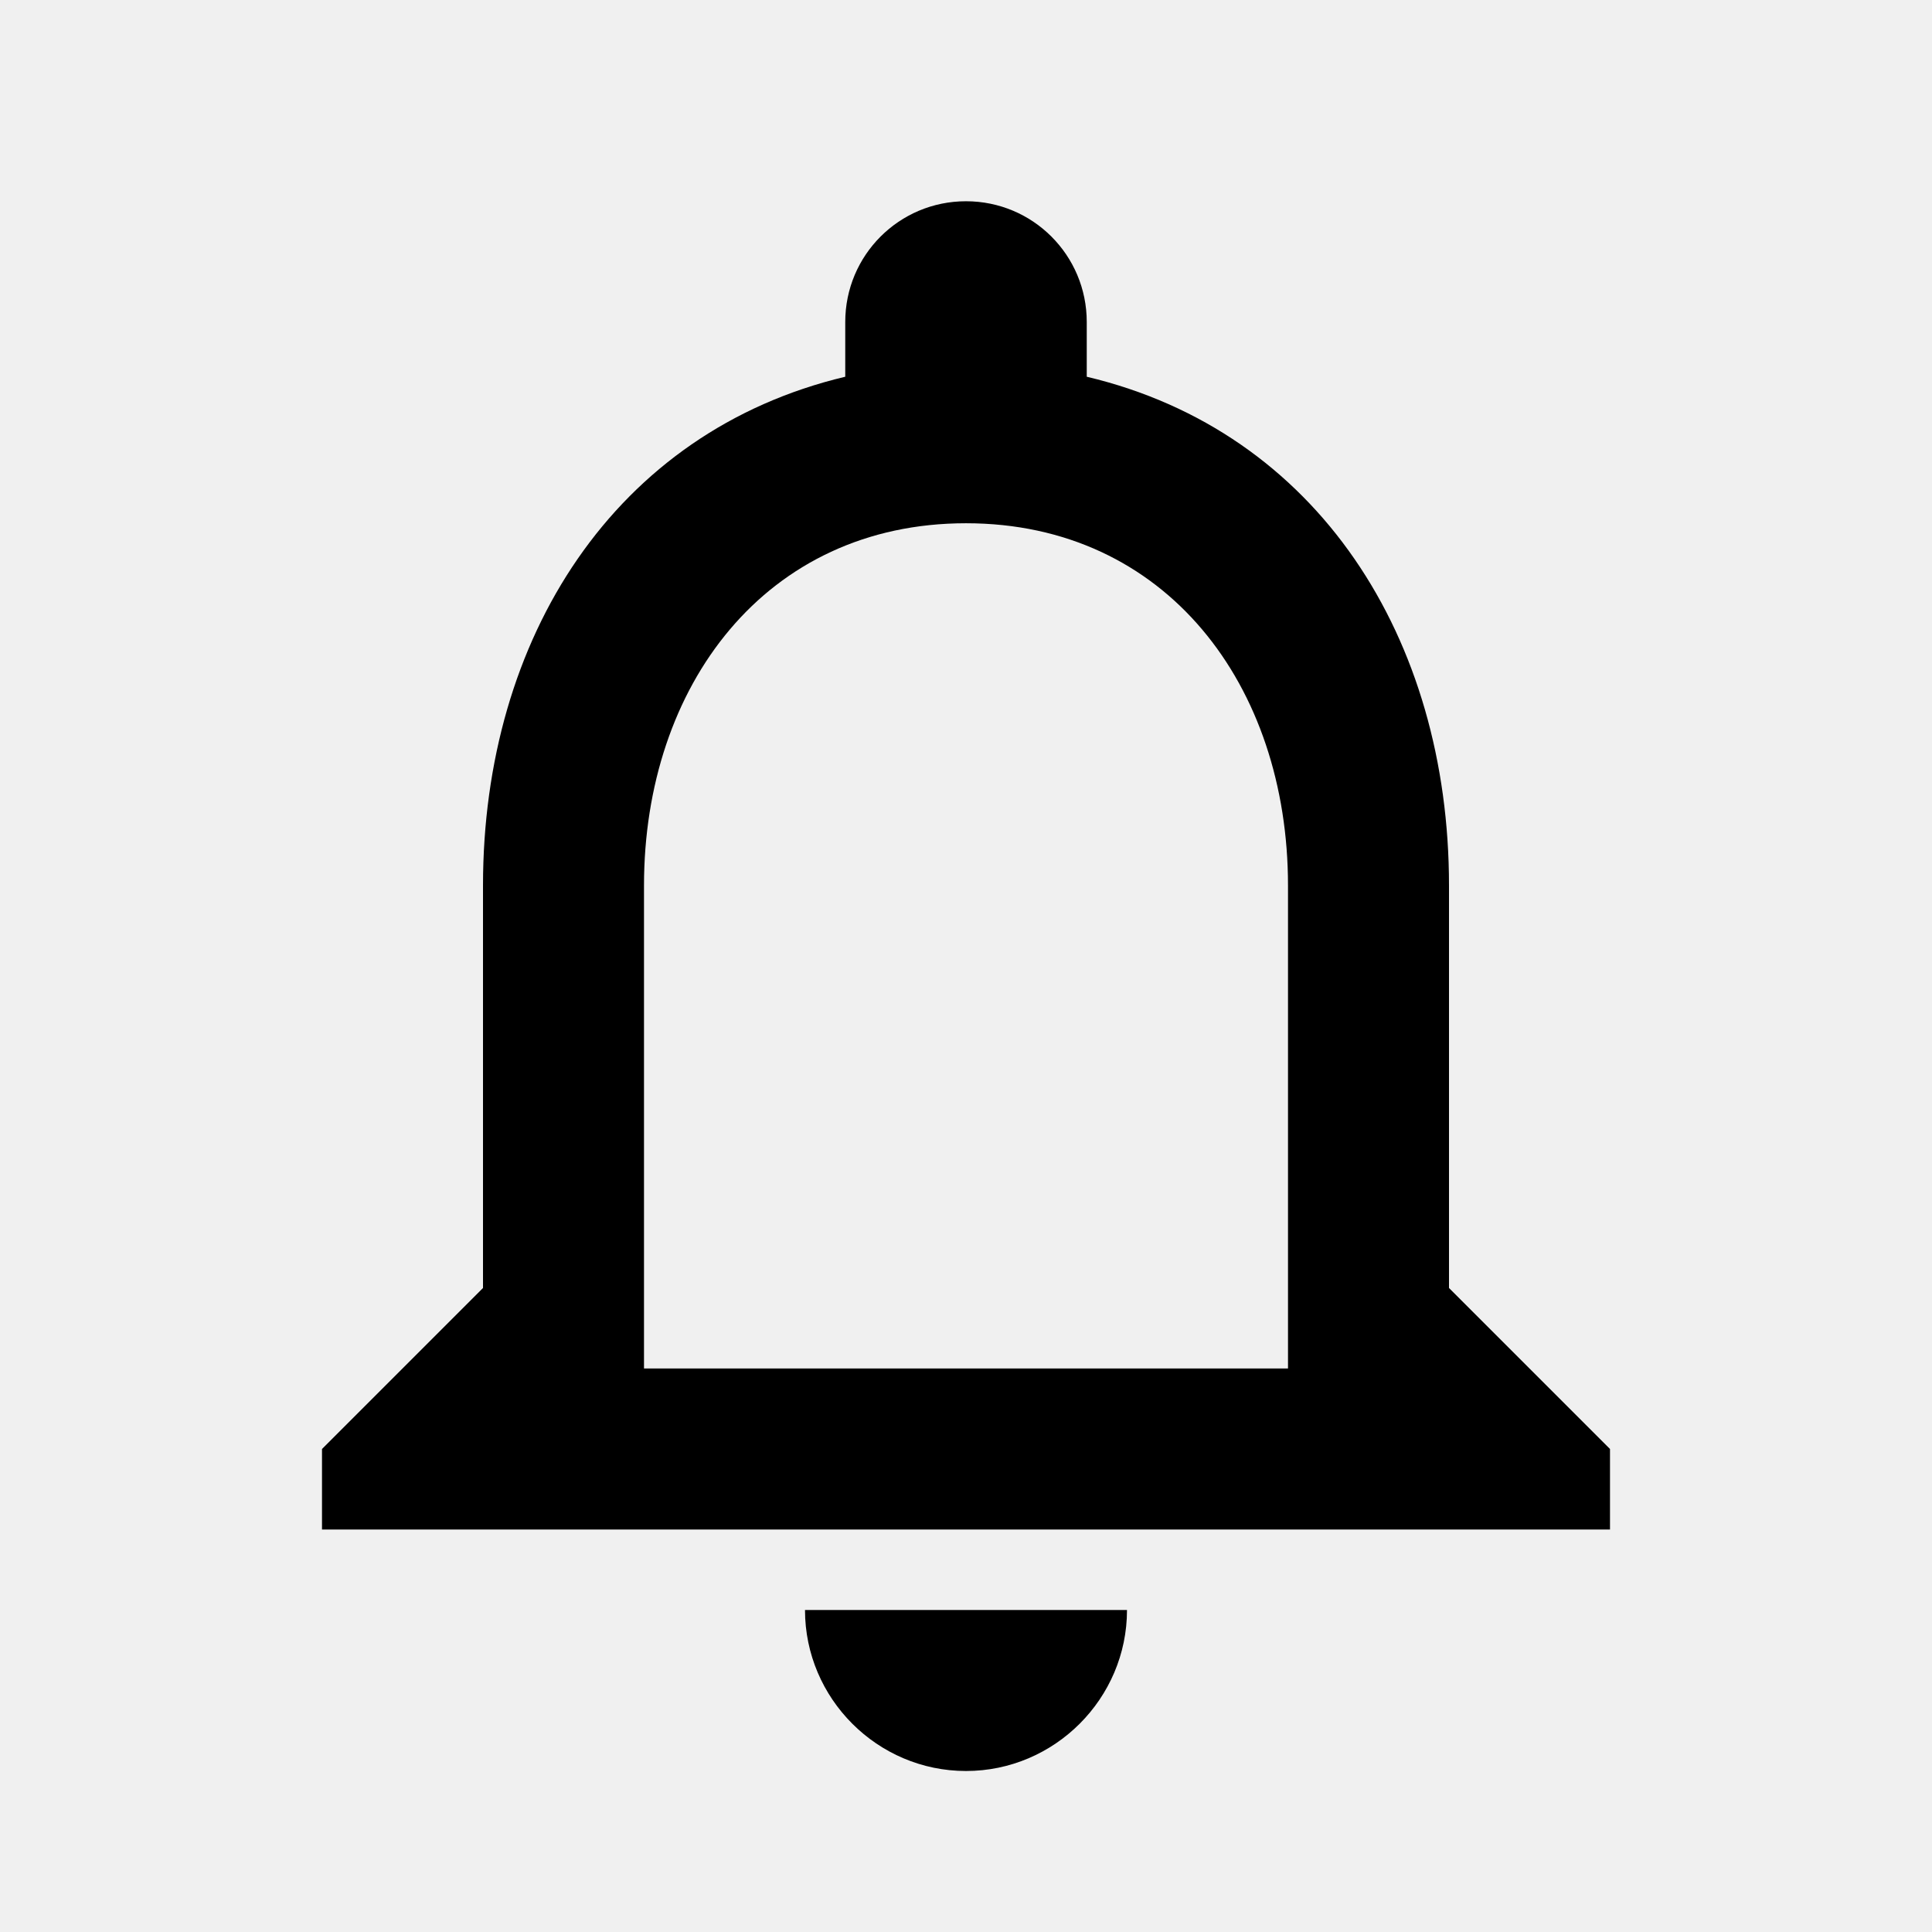
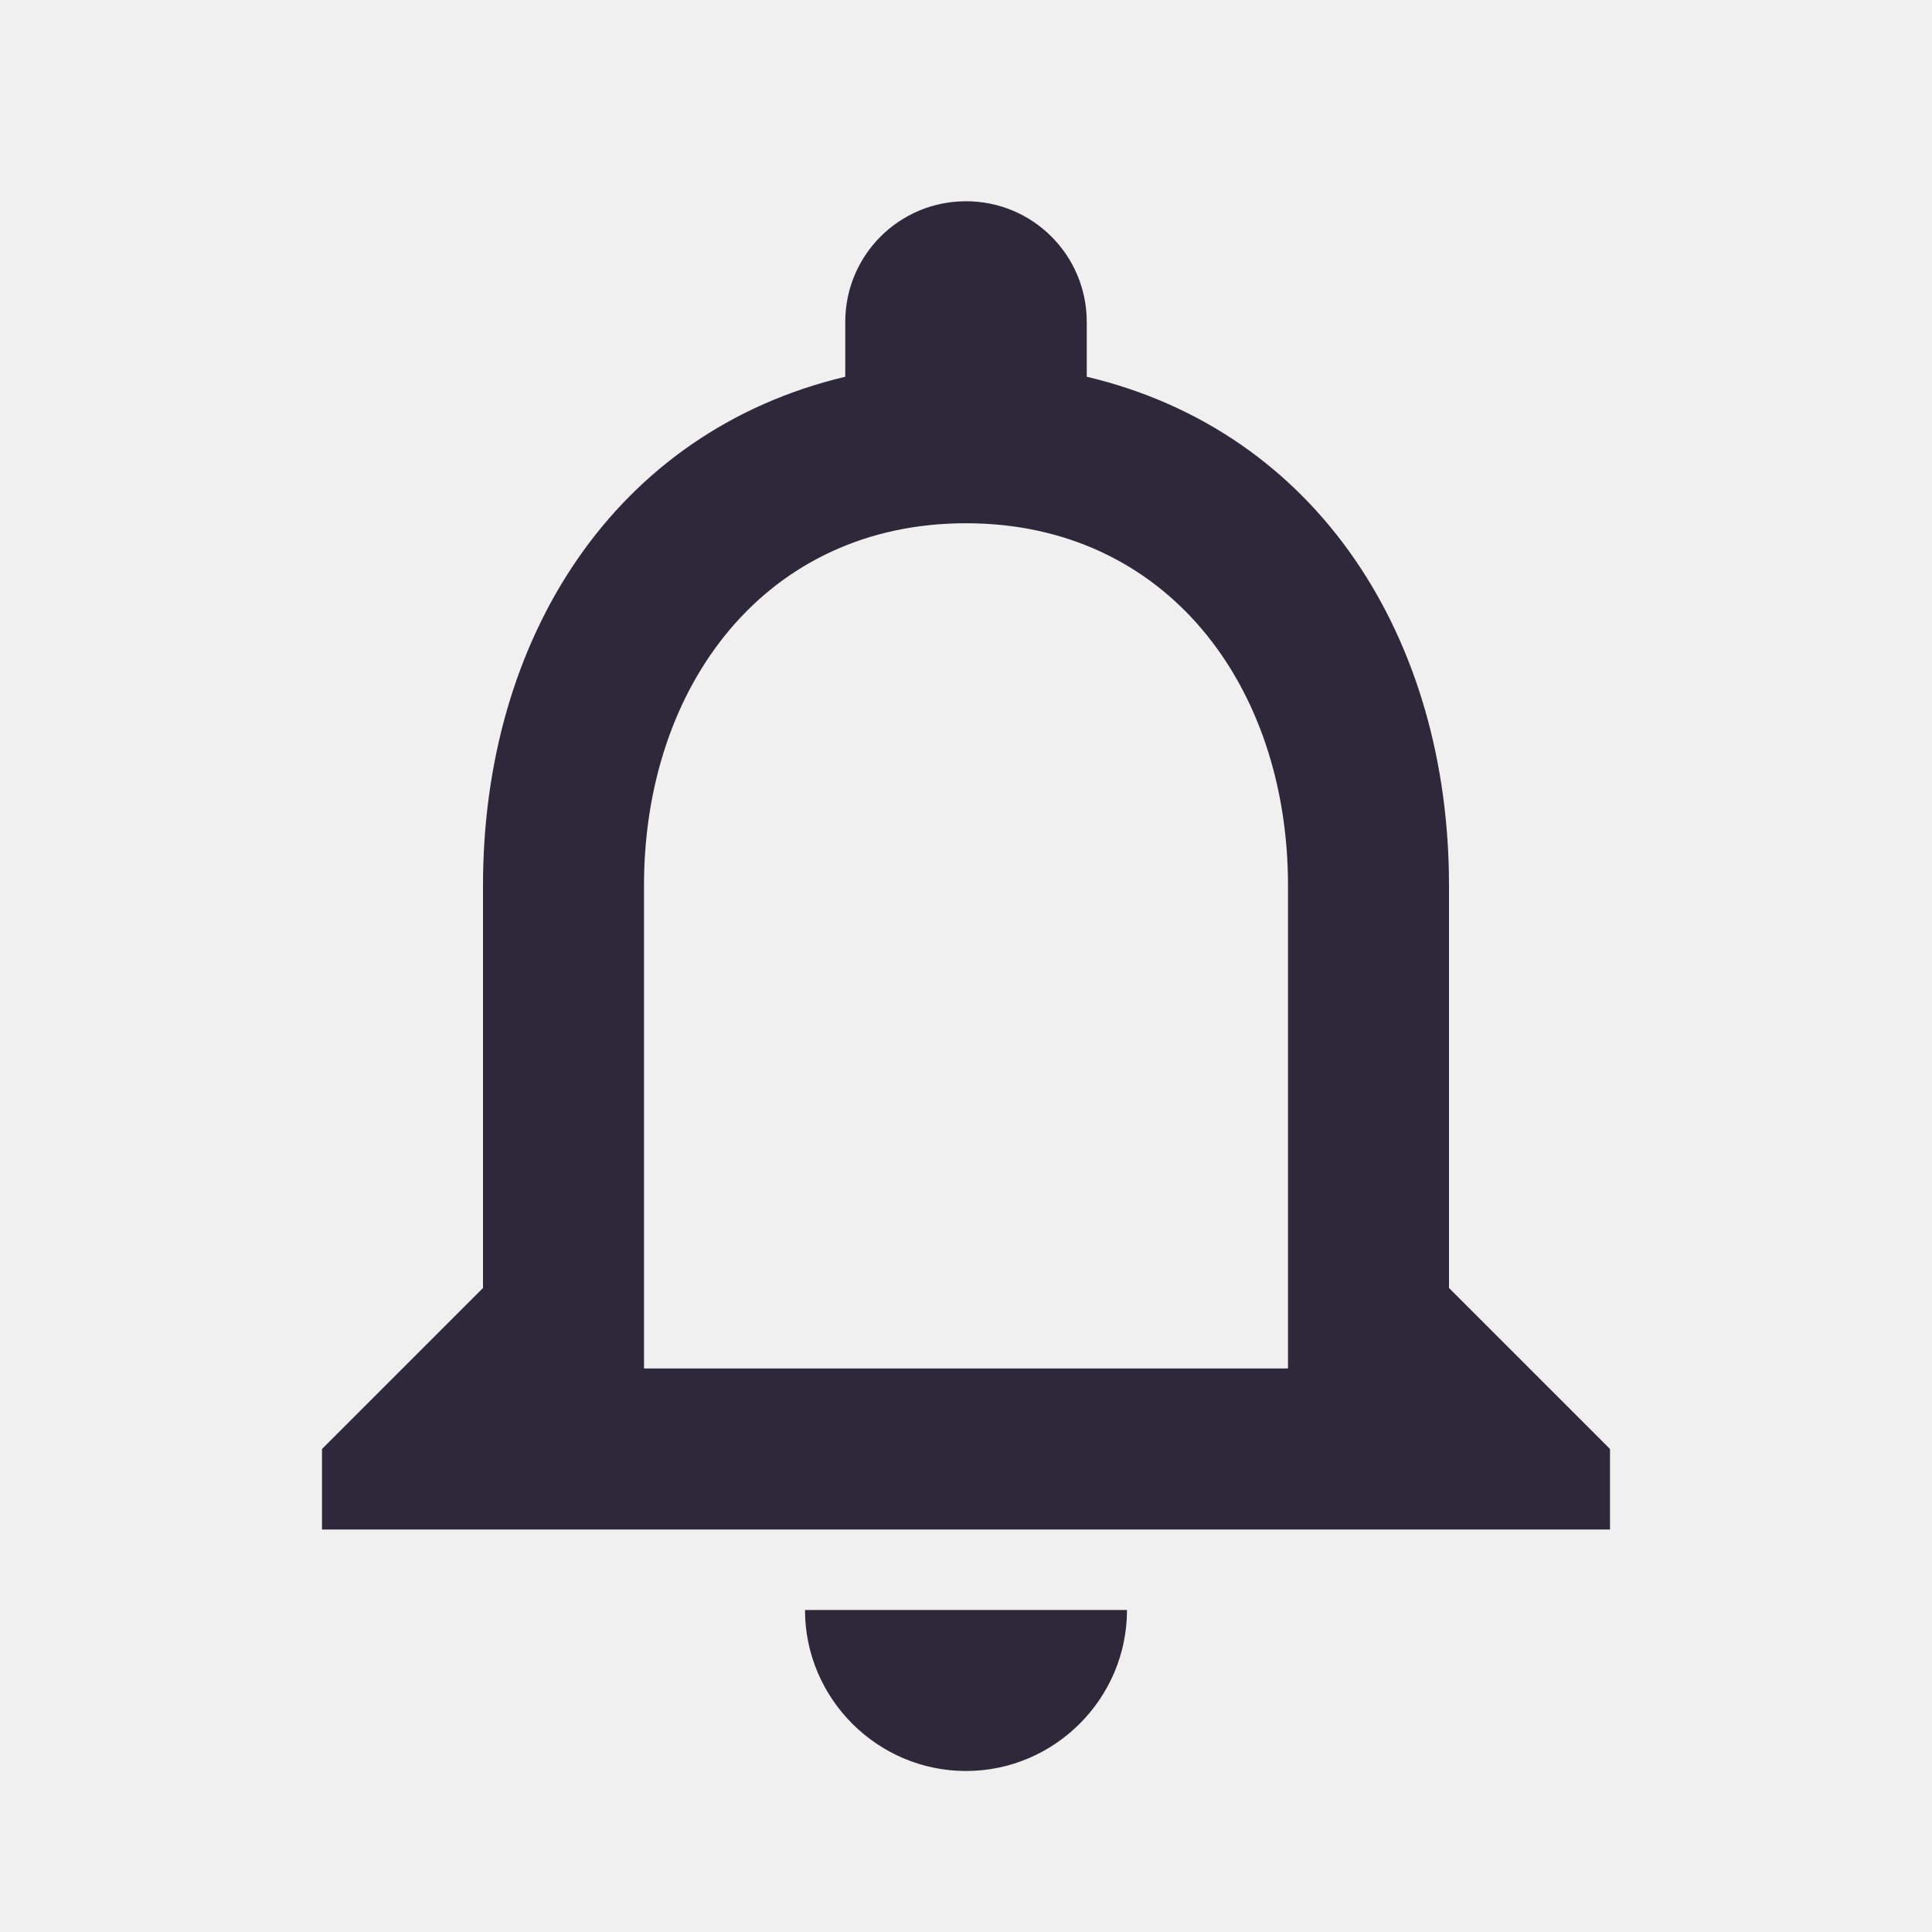
- <svg xmlns="http://www.w3.org/2000/svg" width="24" height="24" viewBox="0 0 24 24">
-   <path d="M12 22c1.1 0 2-.9 2-2h-4c0 1.1.9 2 2 2zm6-6v-5c0-3.07-1.63-5.64-4.5-6.32V4c0-.83-.67-1.5-1.5-1.5s-1.5.67-1.5 1.5v.68C7.64 5.36 6 7.92 6 11v5l-2 2v1h16v-1l-2-2zm-2 1H8v-6c0-2.48 1.51-4.5 4-4.5s4 2.02 4 4.5v6z" />
+ <svg xmlns="http://www.w3.org/2000/svg" width="24" height="24" viewBox="0 0 24 24" fill="none">
+   <g clip-path="url(#clip0_303_501)">
+     <path d="M12 22C13.1 22 14 21.1 14 20H10C10 21.1 10.9 22 12 22ZM18 16V11C18 7.93 16.37 5.36 13.5 4.68V4C13.5 3.17 12.83 2.5 12 2.5C11.17 2.5 10.5 3.17 10.5 4V4.68C7.64 5.36 6 7.92 6 11V16L4 18V19H20V18L18 16ZM16 17H8V11C8 8.52 9.51 6.5 12 6.5C14.49 6.5 16 8.52 16 11V17Z" fill="#2E283B" />
+   </g>
+   <defs>
+     <clipPath id="clip0_303_501">
+       <rect width="24" height="24" fill="white" />
+     </clipPath>
+   </defs>
</svg>
